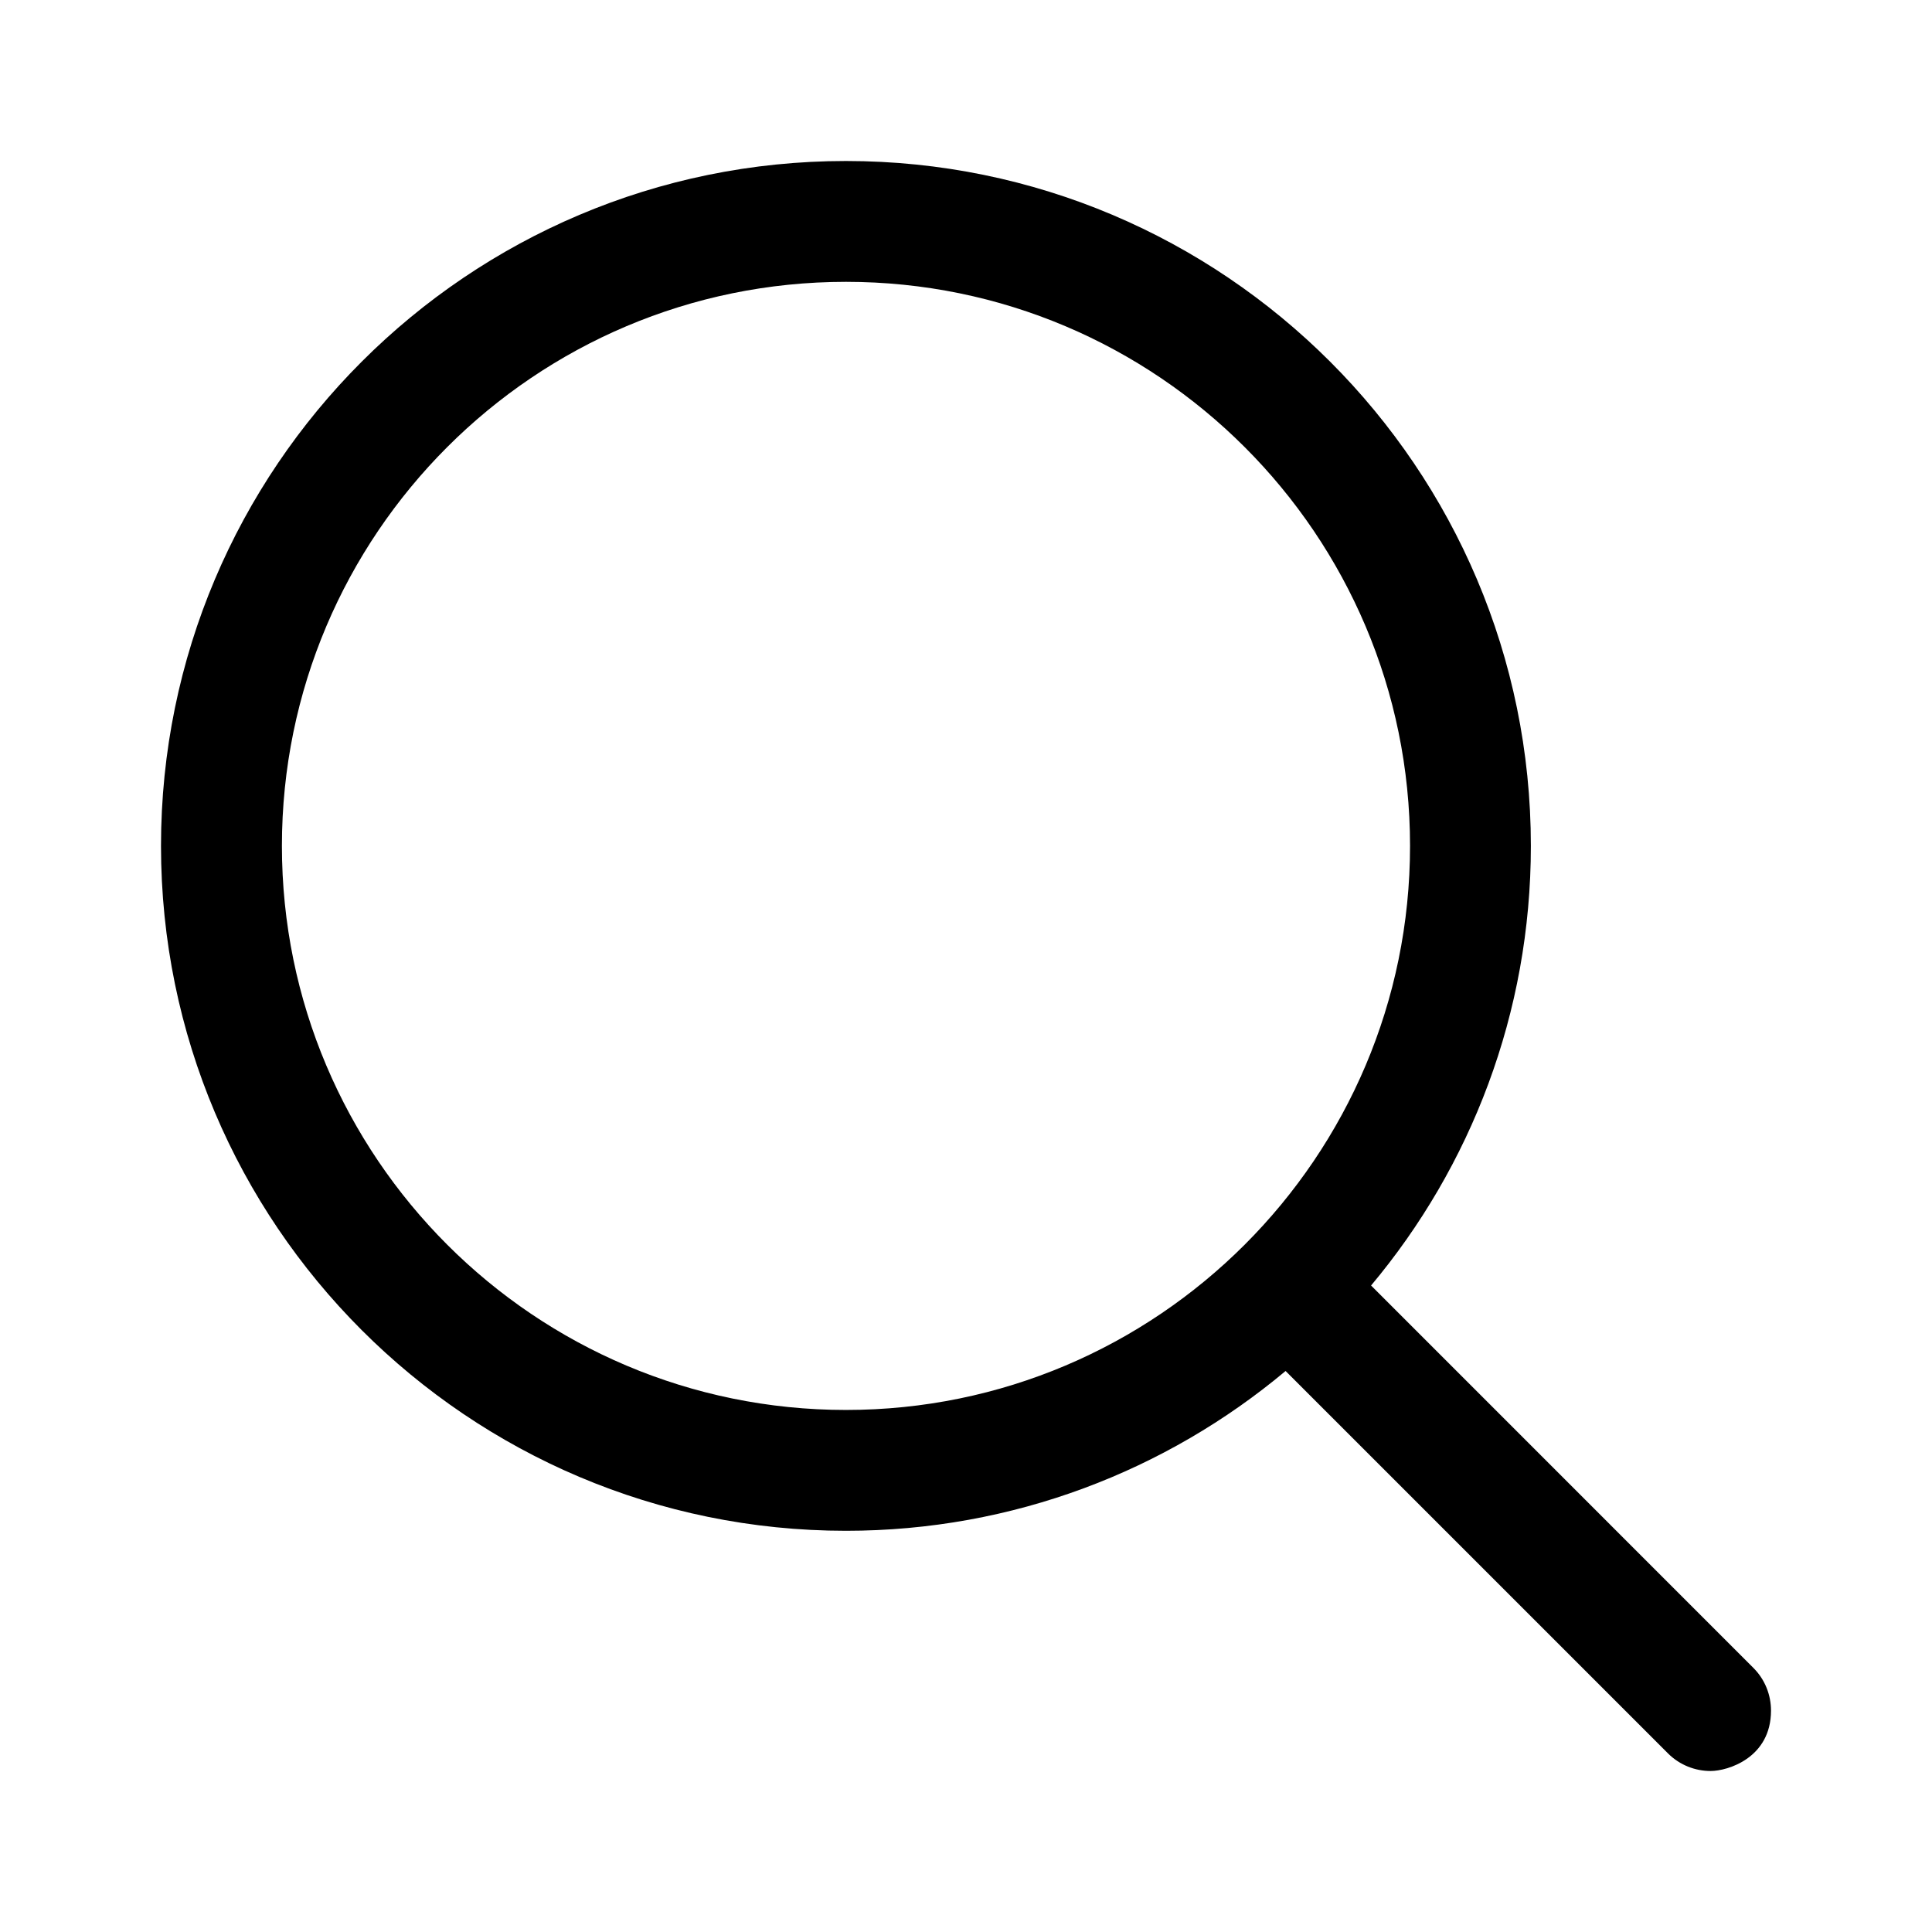
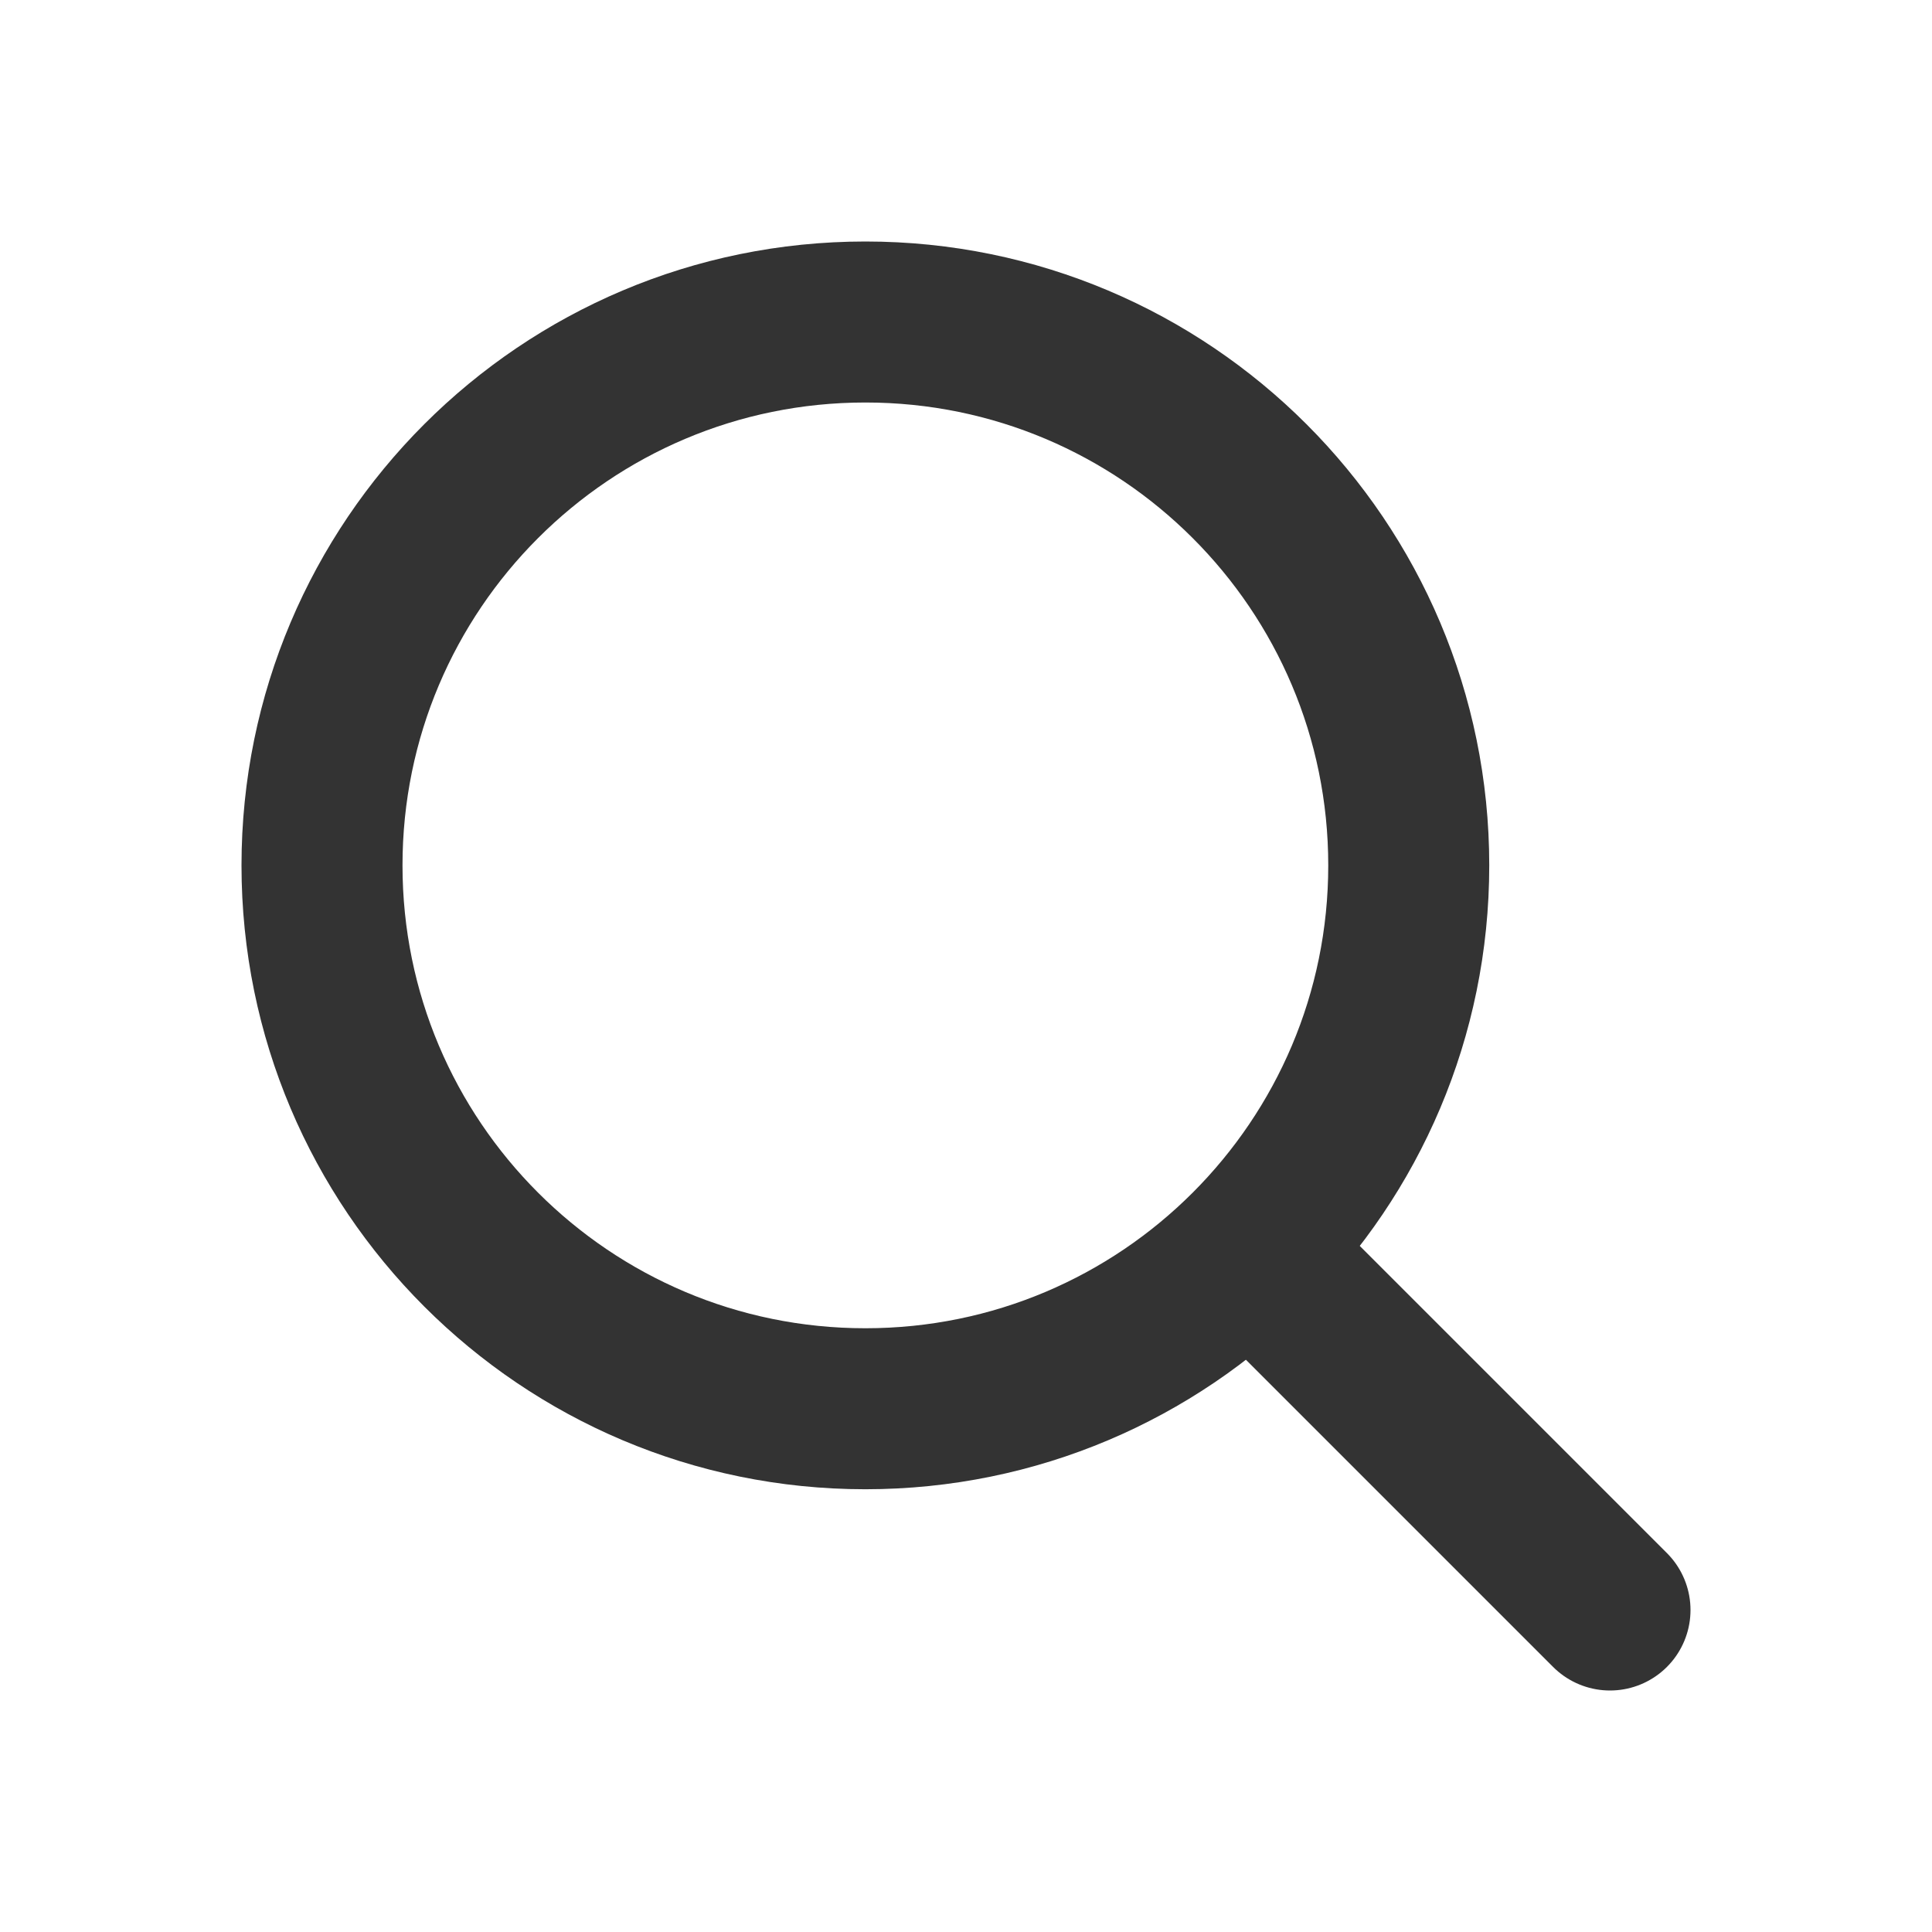
- <svg xmlns="http://www.w3.org/2000/svg" clip-rule="evenodd" fill-rule="evenodd" stroke-linejoin="round" stroke-miterlimit="2" viewBox="0 0 24 24">
-   <path d="m15.97 17.031c-1.479 1.238-3.384 1.985-5.461 1.985-4.697 0-8.509-3.812-8.509-8.508s3.812-8.508 8.509-8.508c4.695 0 8.508 3.812 8.508 8.508 0 2.078-.747 3.984-1.985 5.461l4.749 4.75c.146.146.219.338.219.531 0 .587-.537.75-.75.75-.192 0-.384-.073-.531-.22zm-5.461-13.53c-3.868 0-7.007 3.14-7.007 7.007s3.139 7.007 7.007 7.007c3.866 0 7.007-3.14 7.007-7.007s-3.141-7.007-7.007-7.007z" fill-rule="nonzero" />
+ <svg xmlns="http://www.w3.org/2000/svg" width="24" height="24" viewBox="0 0 24 24" fill="none">
+   <path d="M16 16L20 20" stroke="#333333" stroke-width="2px" stroke-linecap="round" stroke-linejoin="round" fill="none" />
+   <circle cx="10.75" cy="10.75" r="6.75" stroke="#333333" stroke-width="2px" fill="none" />
</svg>
